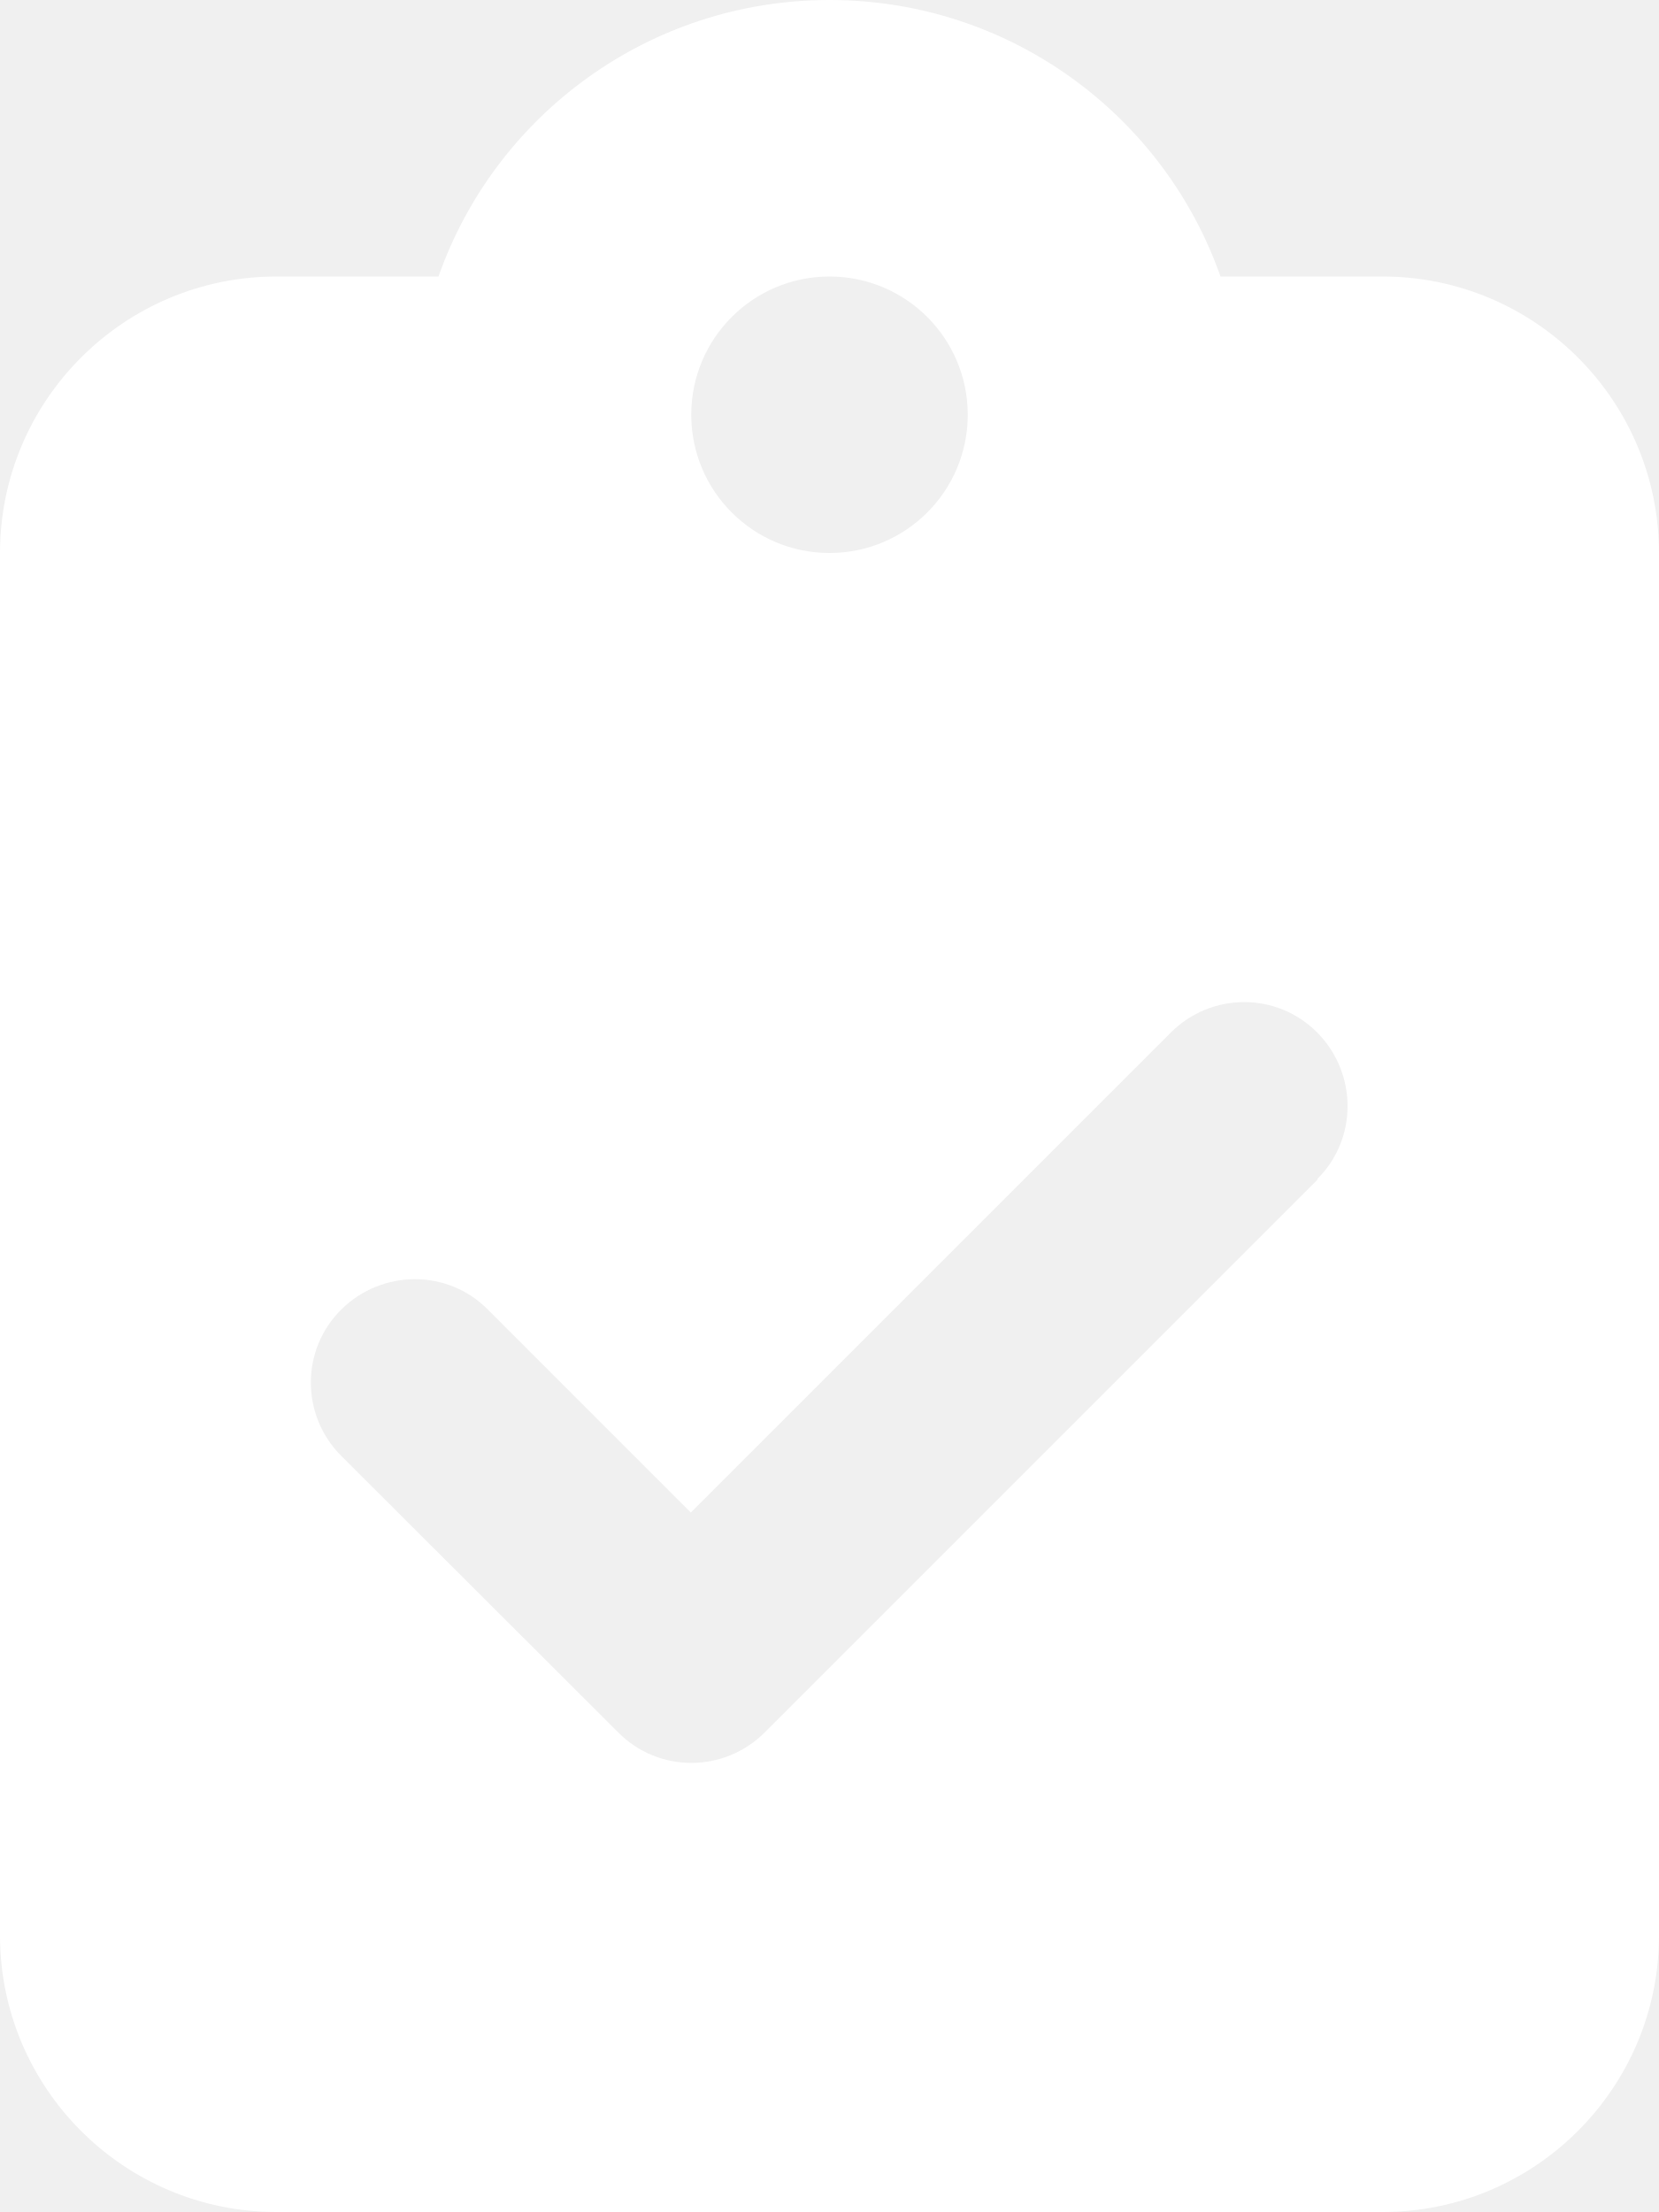
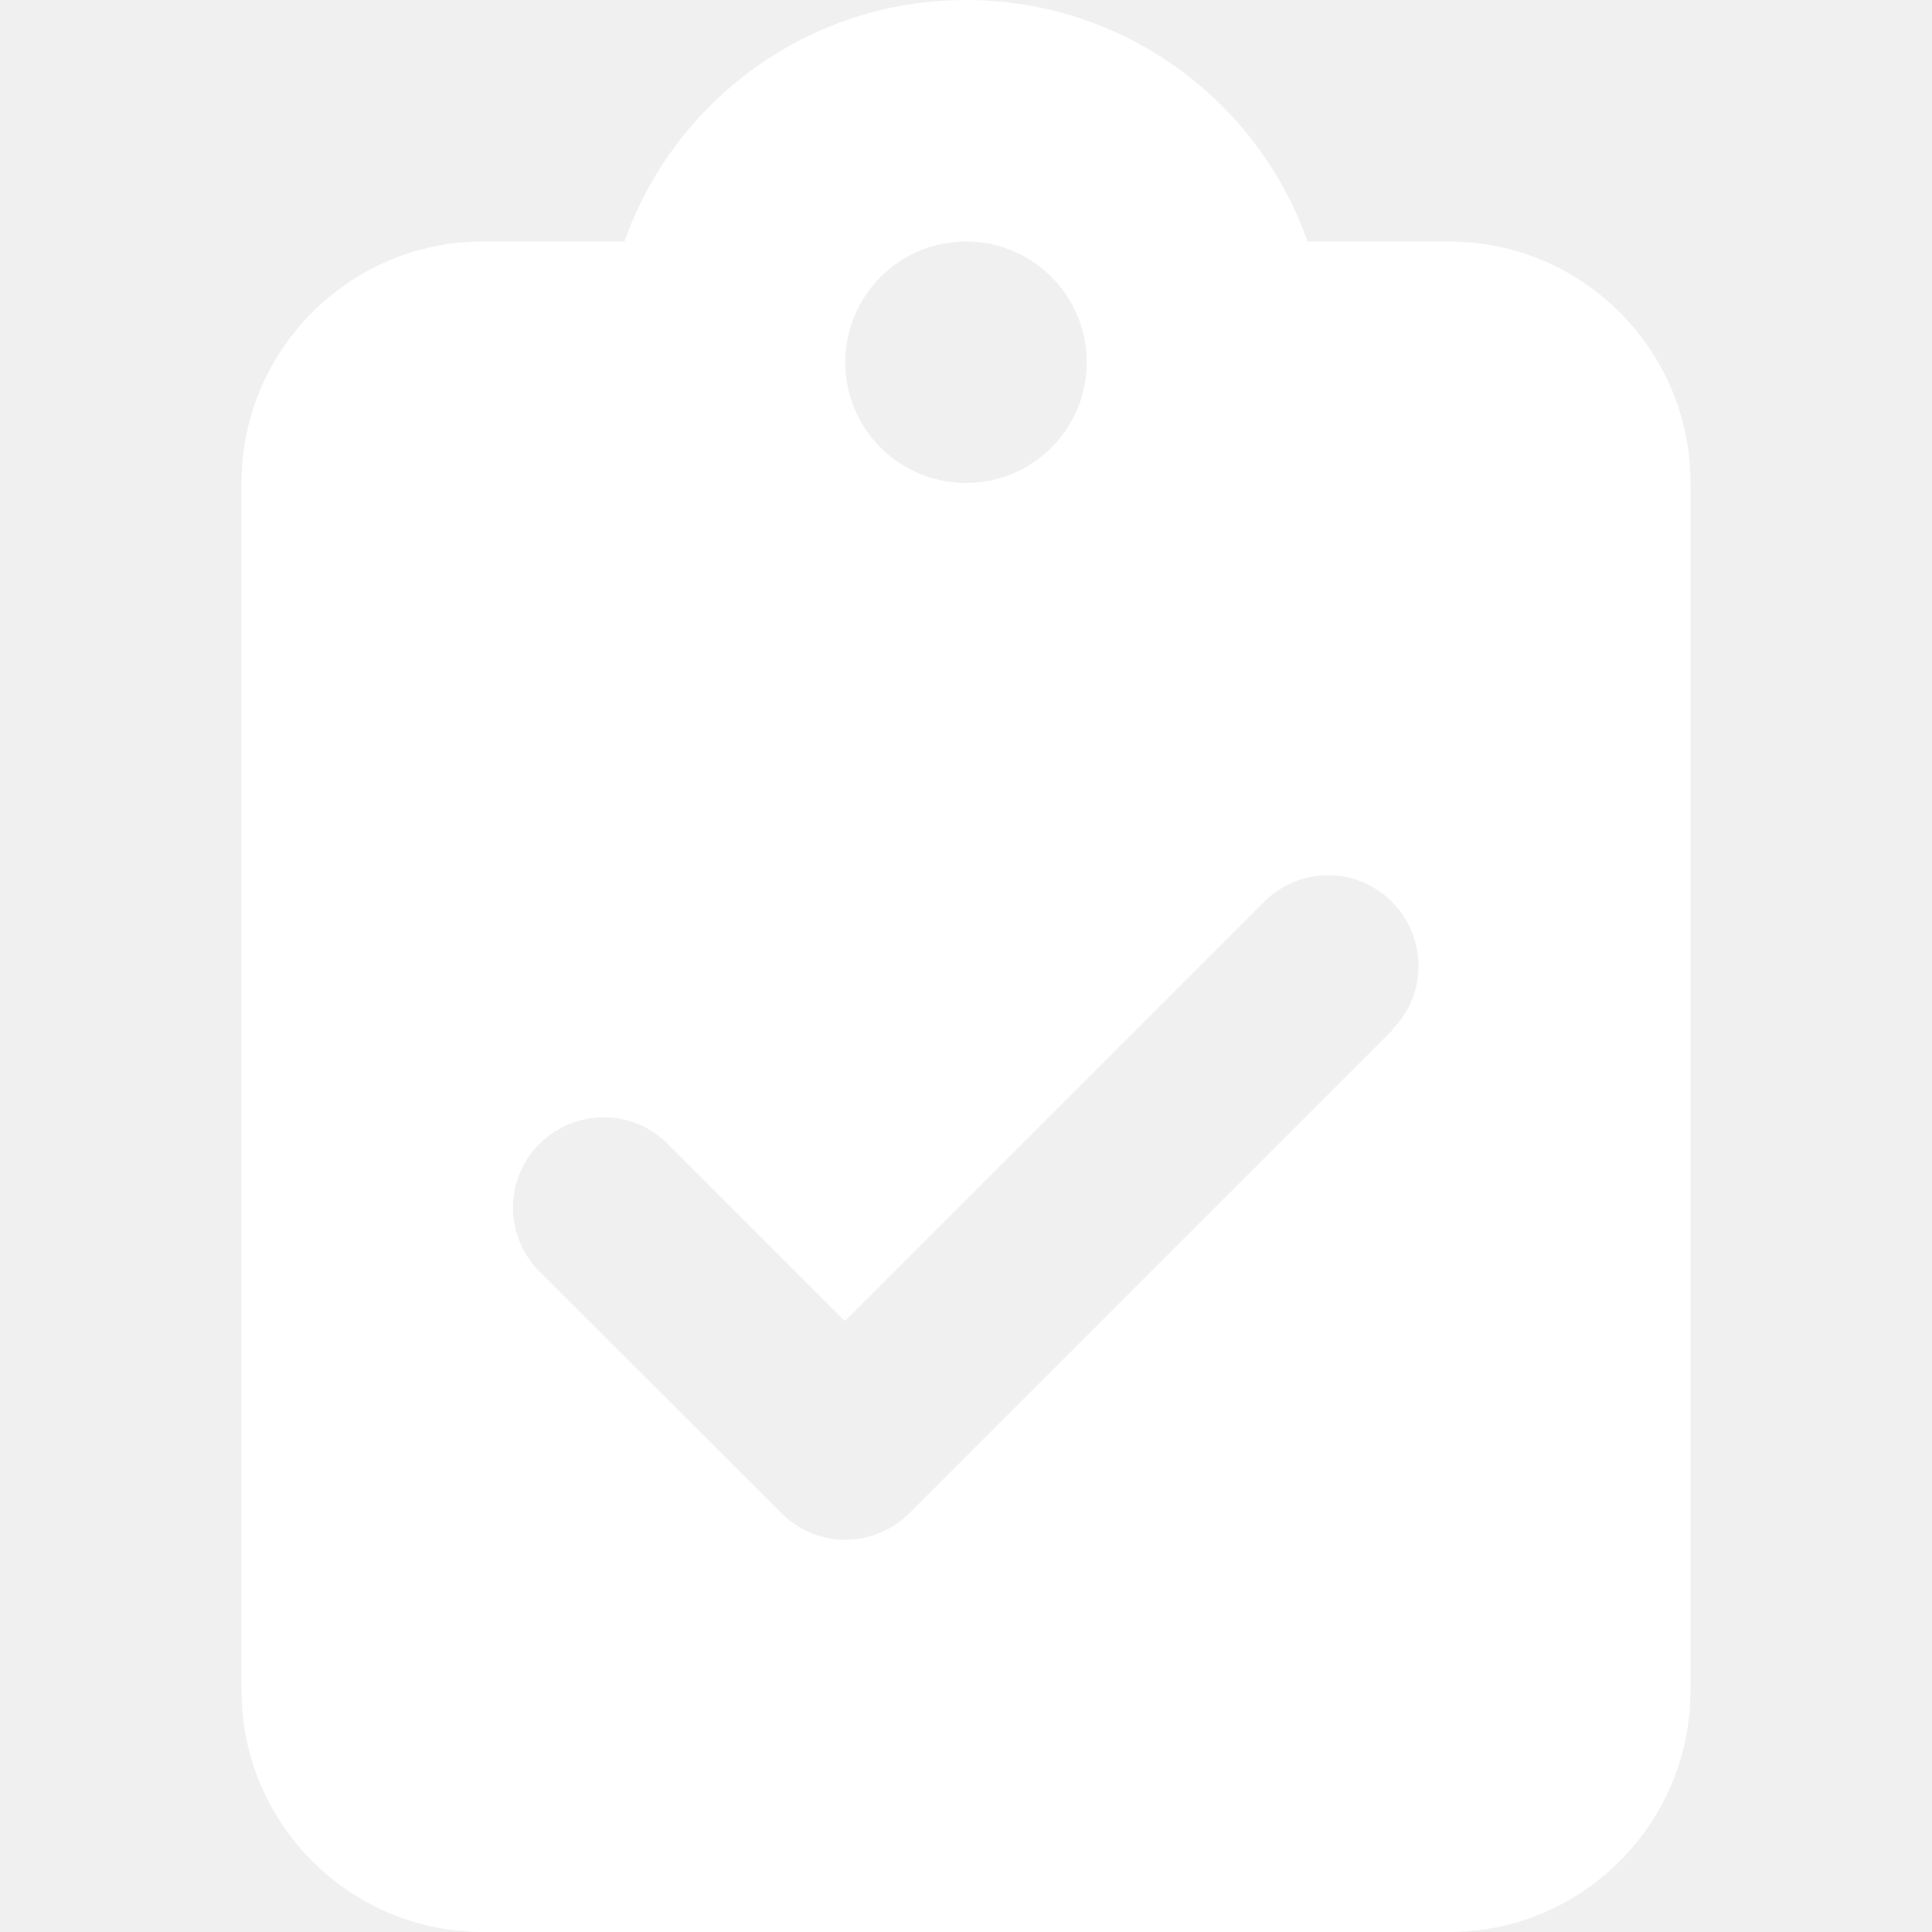
- <svg xmlns="http://www.w3.org/2000/svg" viewBox="0 0 384 512" fill="#ffffff">
+ <svg xmlns="http://www.w3.org/2000/svg" viewBox="0 0 384 512" fill="#ffffff" width="24" height="24">
  <path d="M192 0c-41.8 0-77.4 26.7-90.5 64H64C28.7 64 0 92.7 0 128V448c0 35.3 28.7 64 64 64H320c35.3 0 64-28.7 64-64V128c0-35.3-28.7-64-64-64H282.5C269.4 26.7 233.8 0 192 0zm0 64a32 32 0 1 1 0 64 32 32 0 1 1 0-64zM305 273L177 401c-9.4 9.4-24.6 9.4-33.9 0L79 337c-9.4-9.4-9.4-24.6 0-33.9s24.6-9.4 33.9 0l47 47L271 239c9.4-9.4 24.6-9.4 33.9 0s9.4 24.6 0 33.9z" />
</svg>
